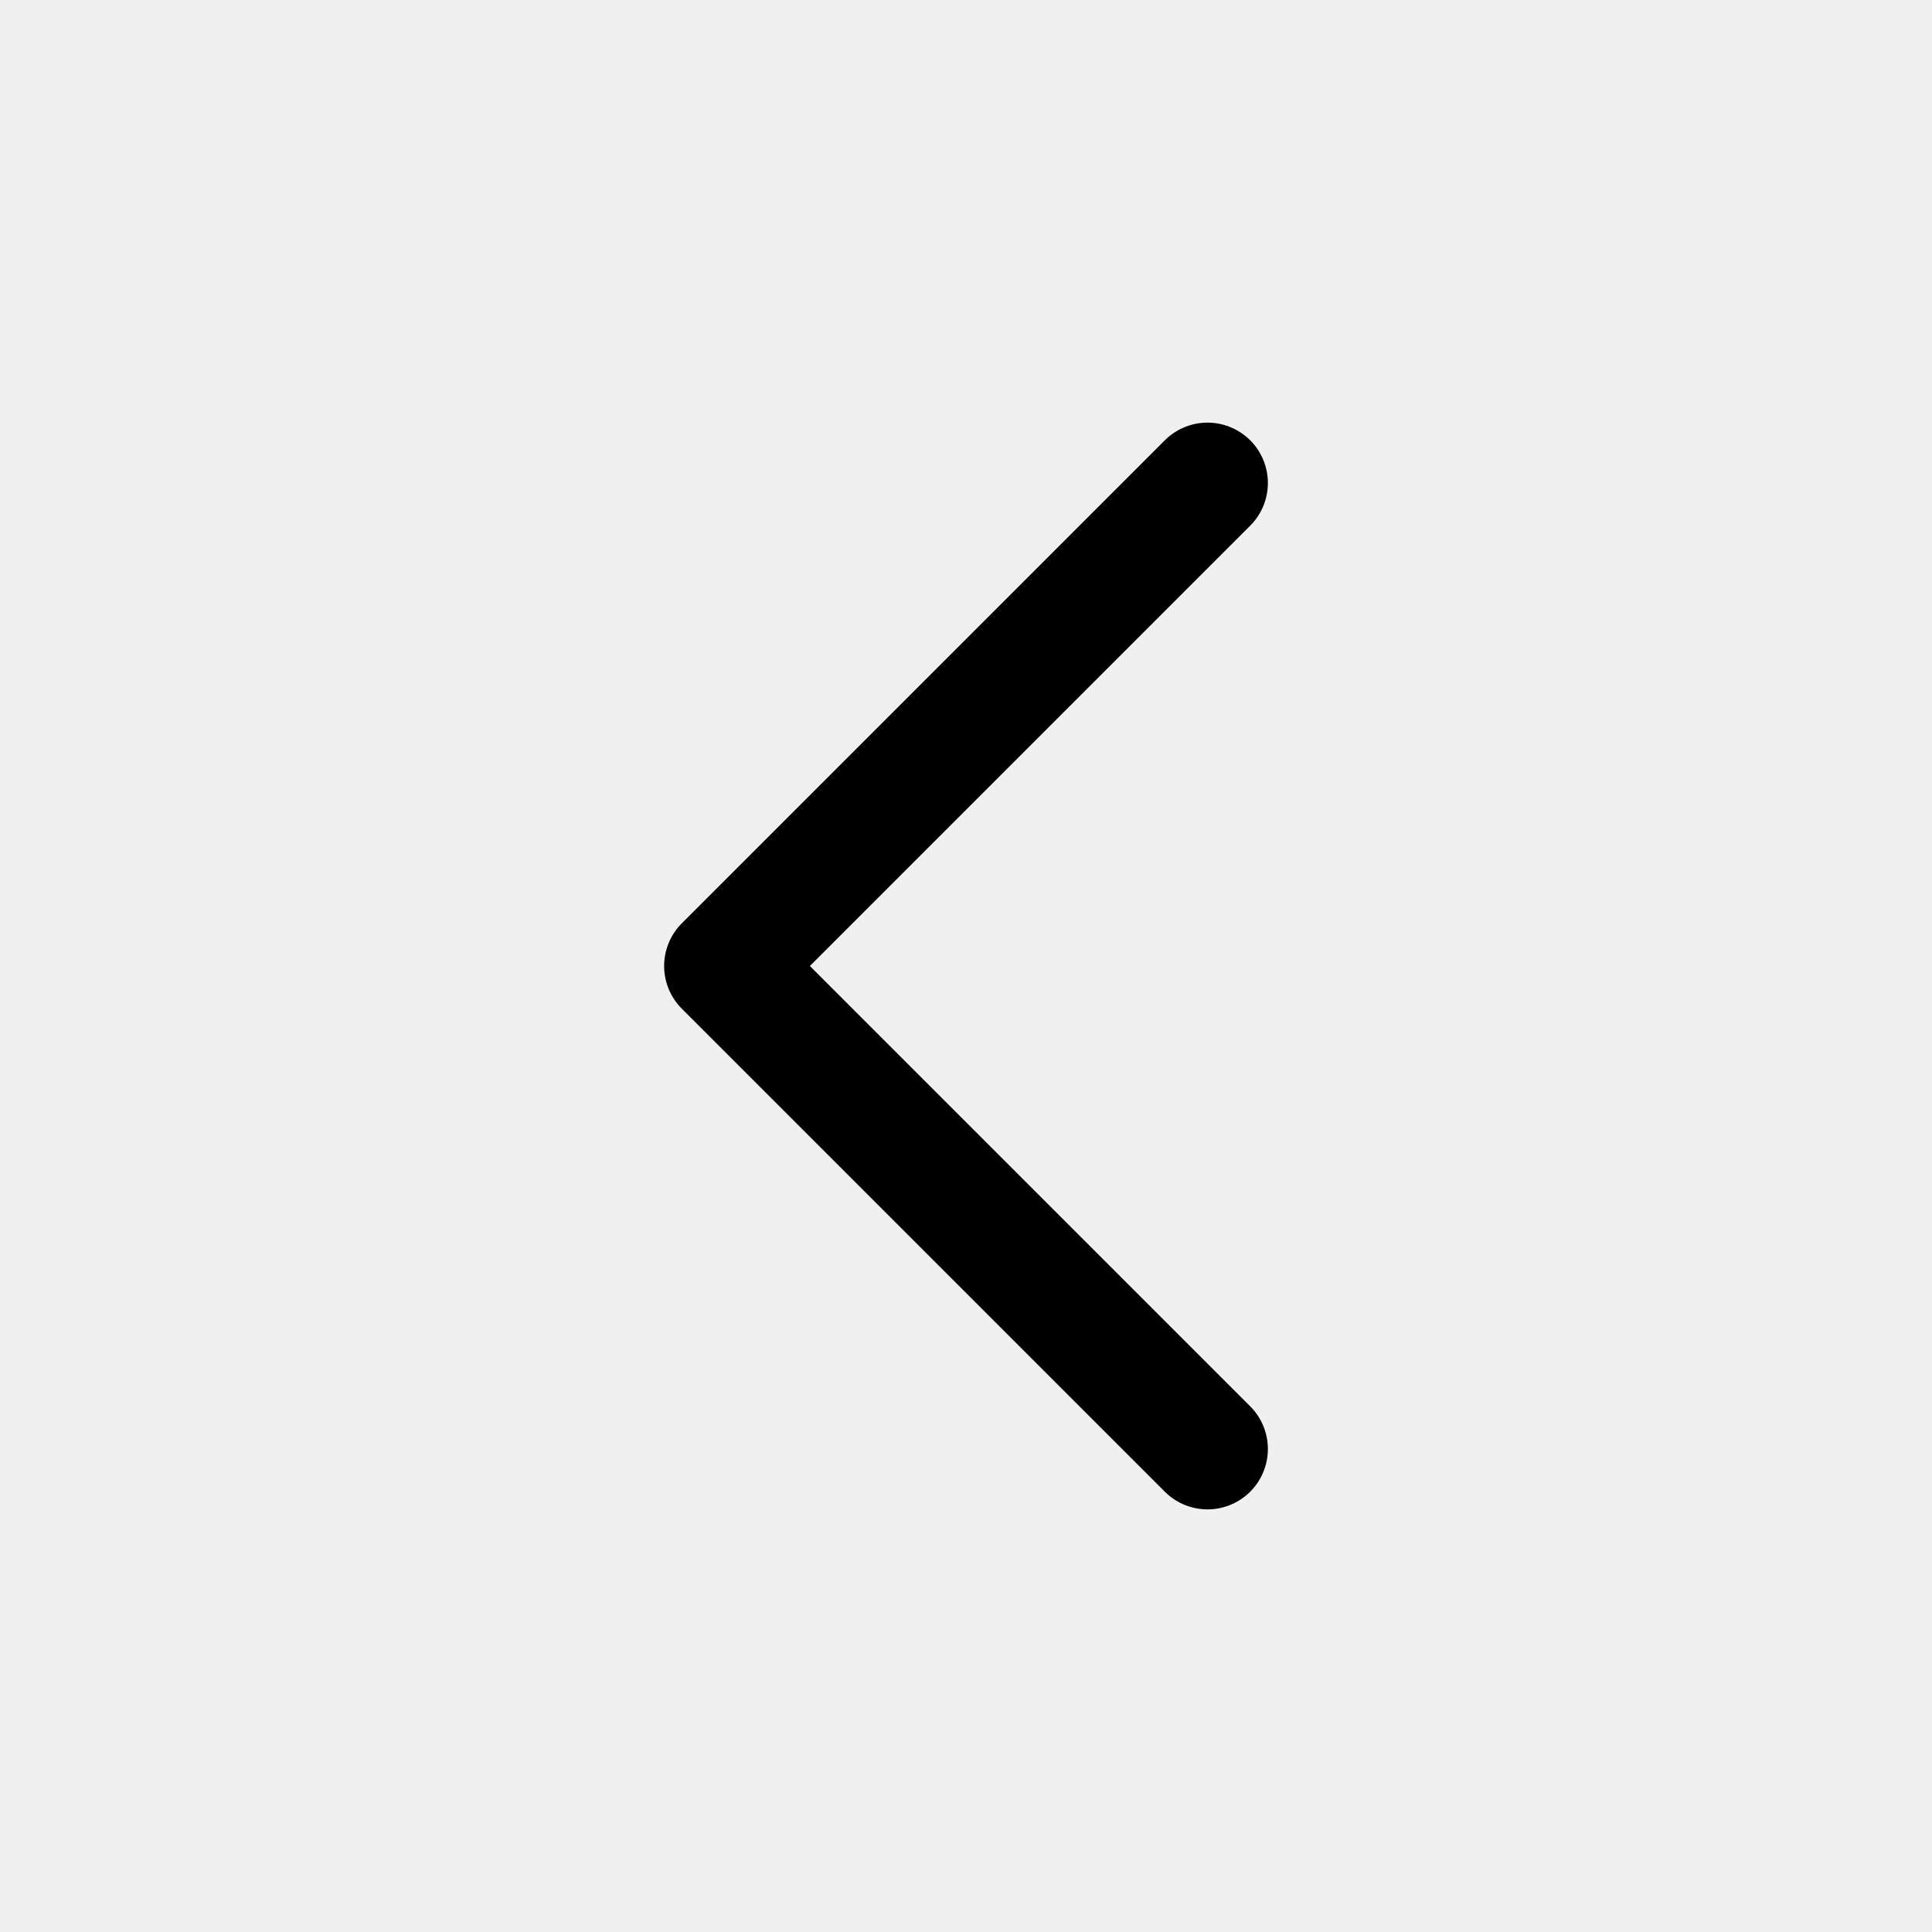
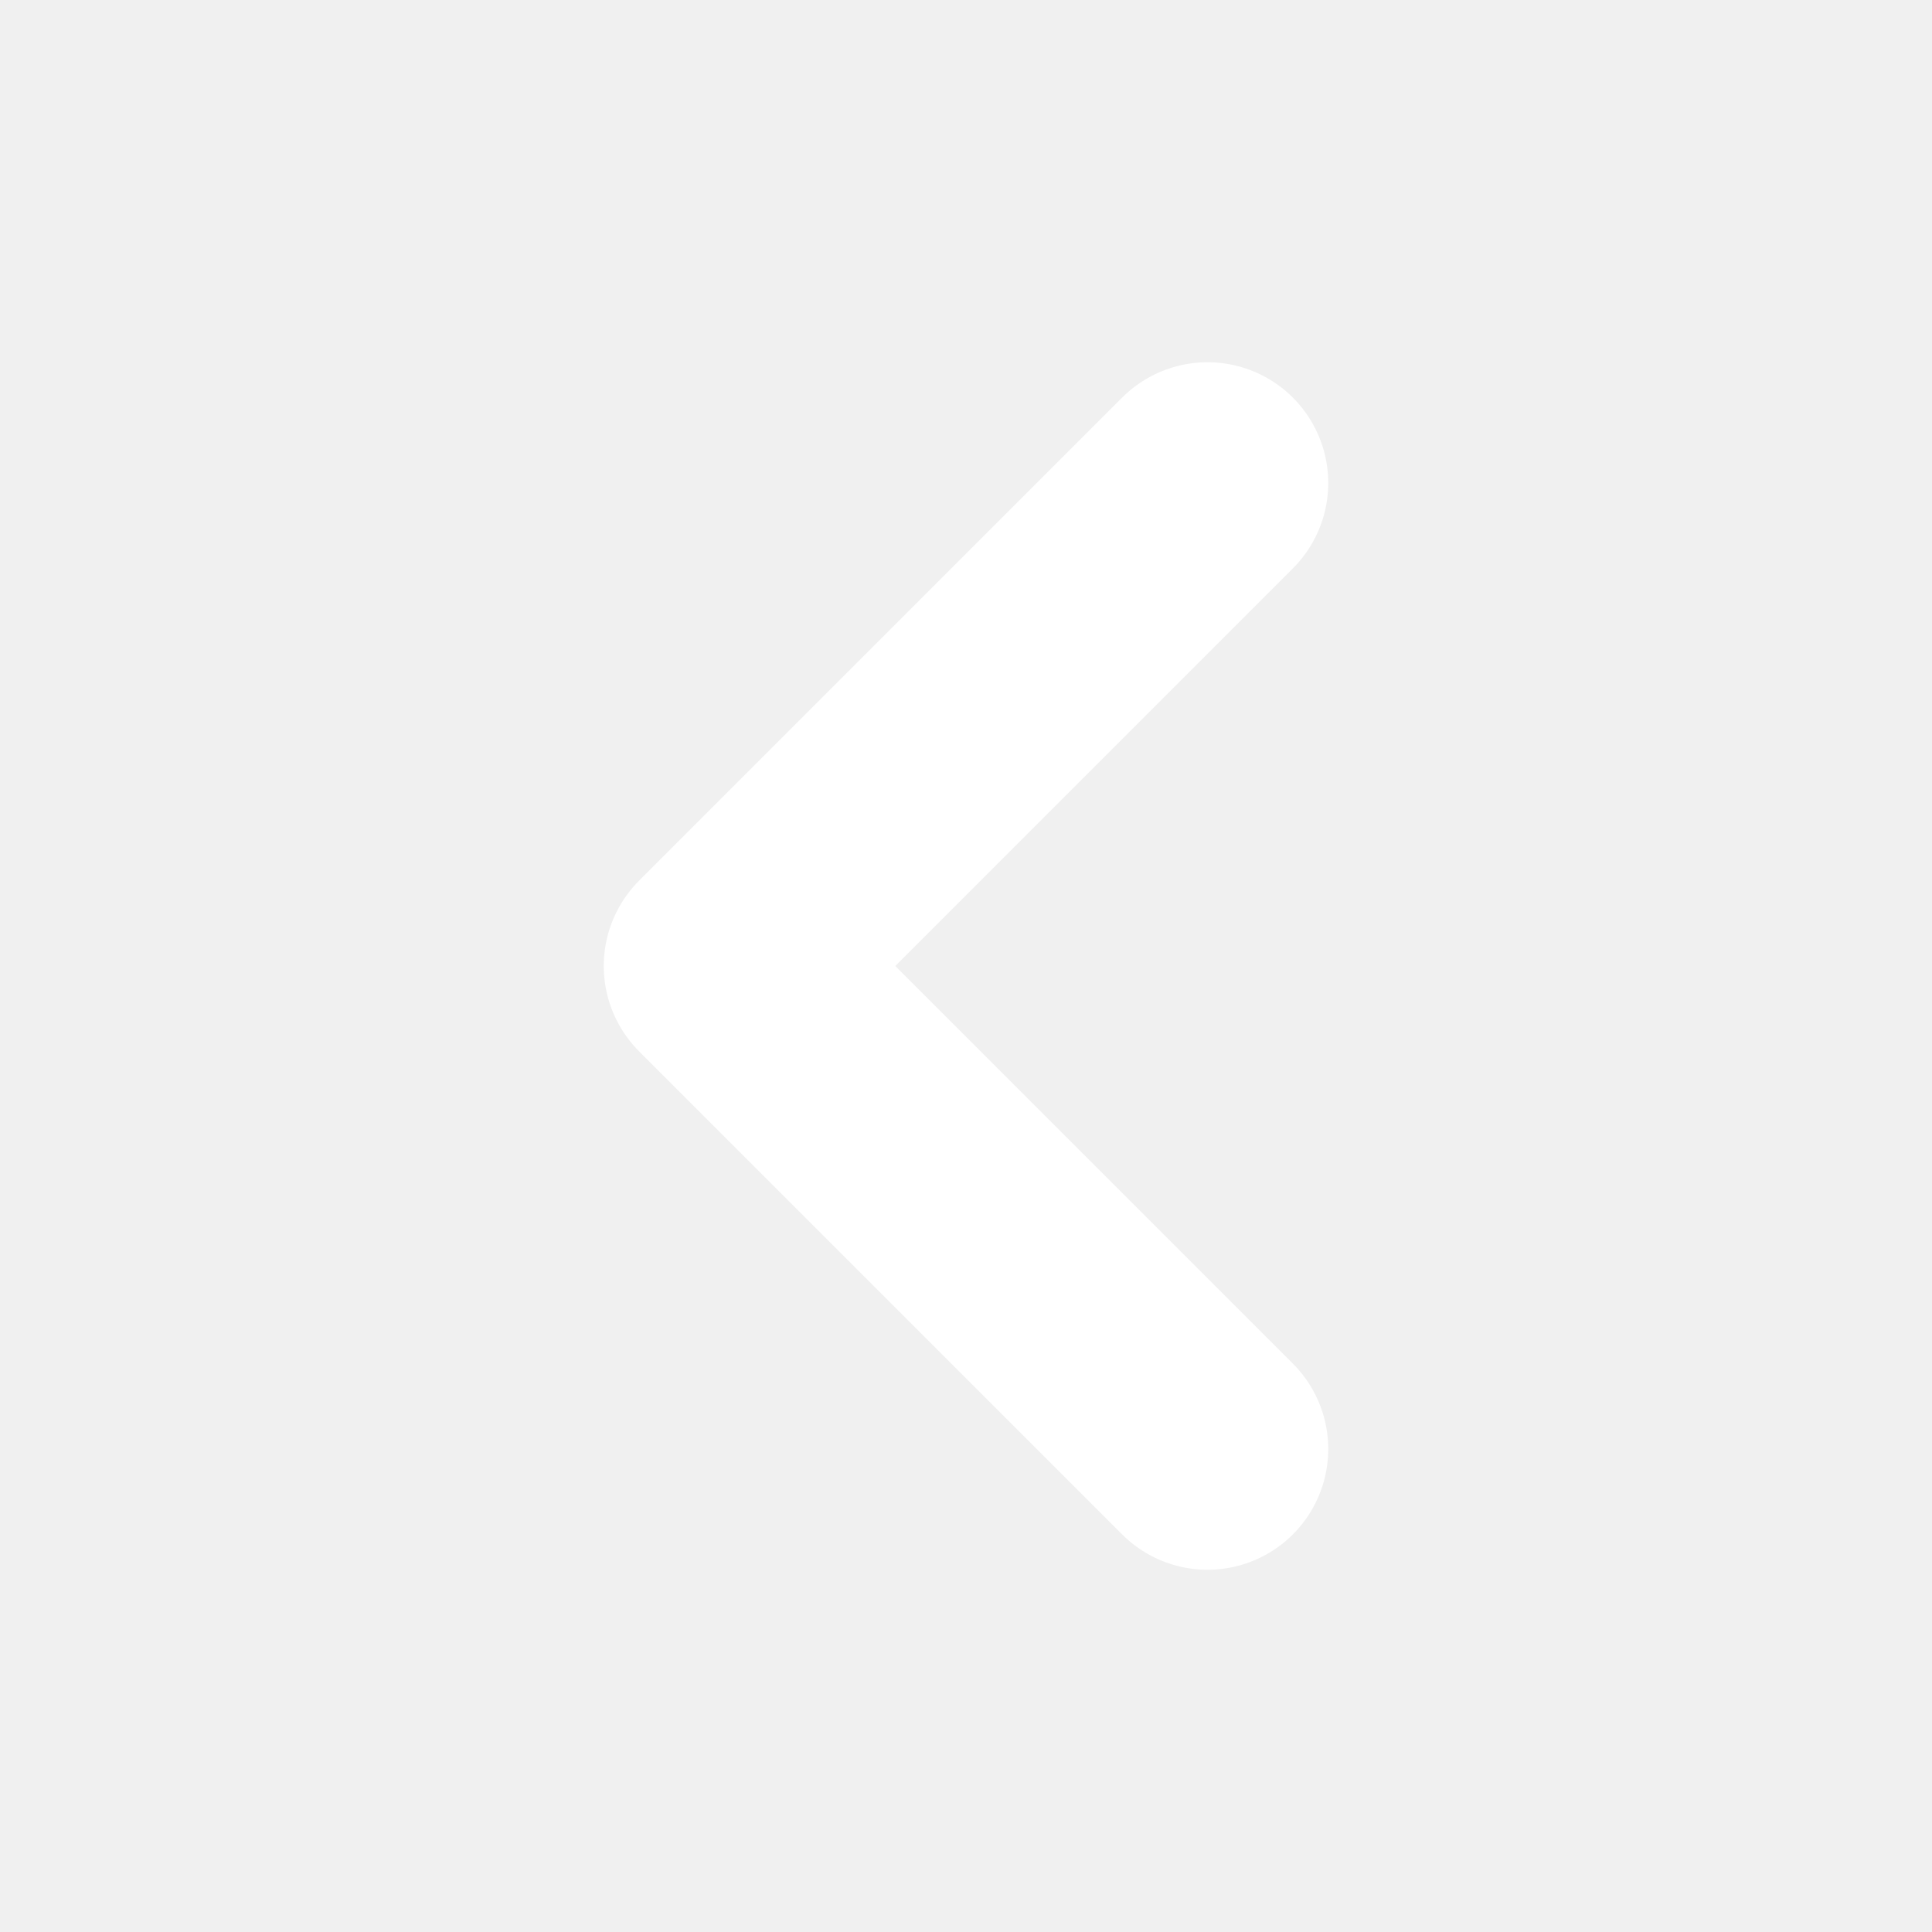
- <svg xmlns="http://www.w3.org/2000/svg" class="icon icon-tabler icon-tabler-chevron-left" width="24" height="24" viewBox="0 0 24 24" stroke-width="1.5" stroke="#000000" fill="none" stroke-linecap="round" stroke-linejoin="round">
+ <svg xmlns="http://www.w3.org/2000/svg" class="icon icon-tabler icon-tabler-chevron-left" width="24" height="24" viewBox="0 0 24 24" stroke-width="3" stroke="#FFFFFF" fill="none" stroke-linecap="round" stroke-linejoin="round">
  <path stroke="none" d="M0 0h24v24H0z" fill="none" />
  <polyline points="15 6 9 12 15 18" />
</svg>
